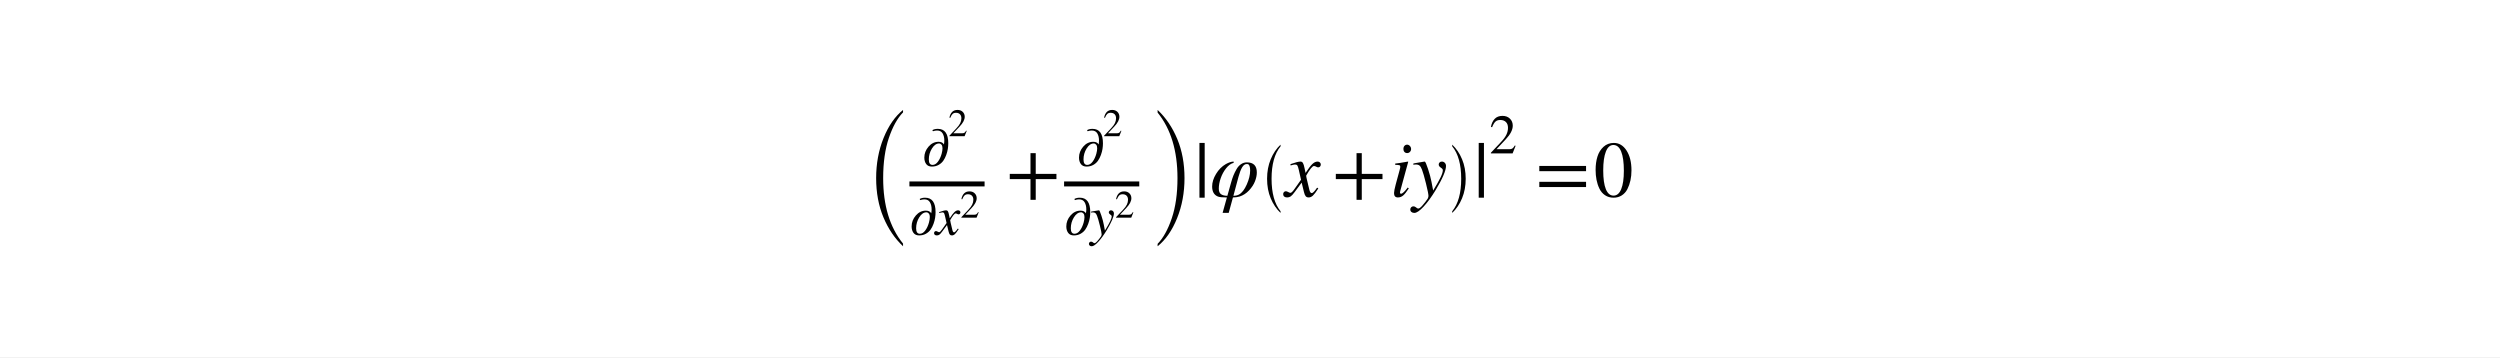
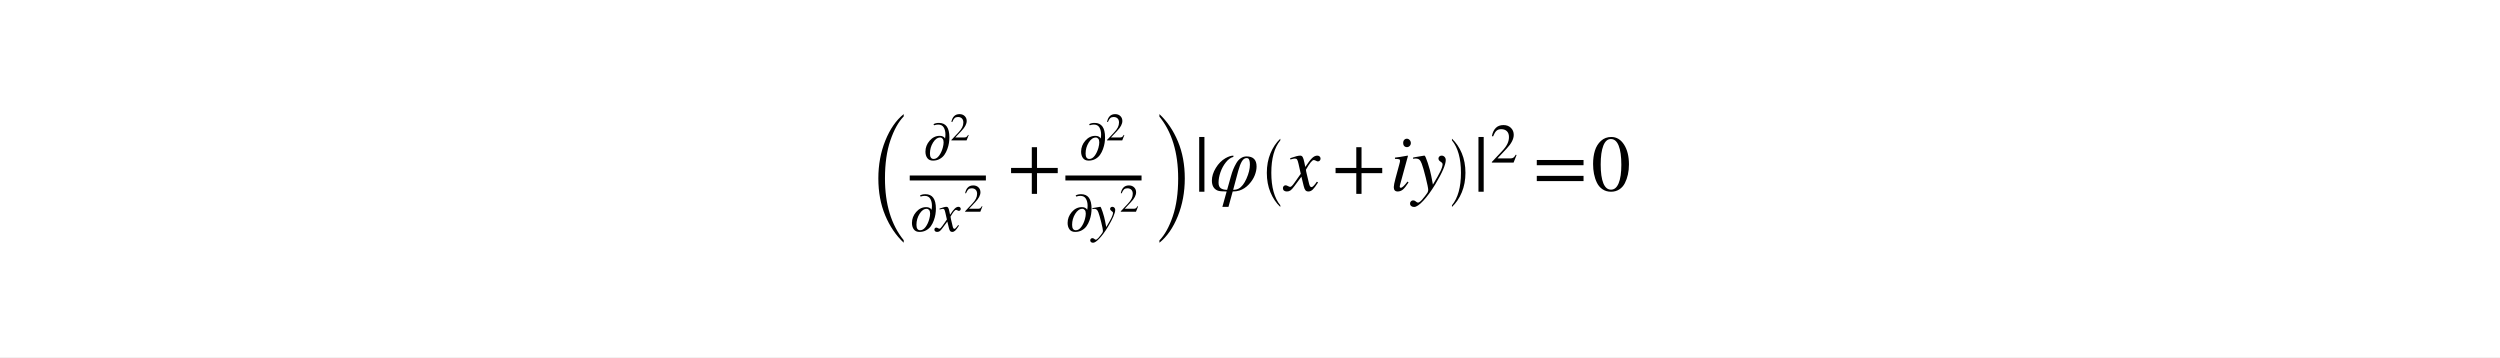
<svg xmlns="http://www.w3.org/2000/svg" xmlns:xlink="http://www.w3.org/1999/xlink" height="54pt" version="1.1" viewBox="0 0 378 54" width="378pt">
  <defs>
    <style type="text/css">
- *{stroke-linecap:butt;stroke-linejoin:round;}
+ *{stroke-linecap:butt;stroke-linejoin:round;stroke-miterlimit:100000;}
  </style>
  </defs>
  <g id="figure_1">
    <g id="patch_1">
-       <path d=" M0 54 L378 54 L378 0 L0 0 z " style="fill:#ffffff;" />
+       <path d="M 0 54  L 378 54  L 378 0  L 0 0  z " style="fill:#ffffff;" />
    </g>
    <g id="text_1">
      <defs>
-         <path d=" M19.5 62.5 L18.5 64.5 Q22.297 66.797 28.297 66.797 Q47.094 66.797 47.094 40.797 Q47.094 35.906 46.297 30.703 Q45.5 25.5 43.391 19.703 Q41.297 13.906 38.094 9.344 Q34.906 4.797 29.594 1.844 Q24.297 -1.094 17.594 -1.094 Q10.703 -1.094 7.344 3.5 Q4 8.094 4 15.094 Q4 26 11.547 34.75 Q19.094 43.5 29.703 43.5 Q36.594 43.5 39.297 38.703 Q40 42.594 40 45.703 Q40 53.406 36.953 58.594 Q33.906 63.797 26.906 63.797 Q23.594 63.797 19.5 62.5 M36.703 31.906 Q36.703 36.297 34.844 38.391 Q33 40.5 30.594 40.5 Q23.297 40.5 17.688 31.453 Q12.094 22.406 12.094 11.703 Q12.094 1.906 18.797 1.906 Q24.203 1.906 28.547 7.797 Q32.906 13.703 35.203 22.094 Q36.703 27.594 36.703 31.906" id="STIXGeneral-Regular-2202" />
-         <path d=" M8.594 103.594 L8.594 106.594 Q19.797 96 26.344 80.344 Q32.906 64.703 32.906 45.094 Q32.906 25.797 26.344 9.938 Q19.797 -5.906 8.594 -16.406 L8.594 -13.406 Q24.797 6.406 24.797 45.094 Q24.797 83.797 8.594 103.594" id="STIXSizeOneSym-Regular-29" />
-         <path d=" M38.203 -13.406 L38.203 -16.406 Q27 -5.797 20.453 9.844 Q13.906 25.5 13.906 45.094 Q13.906 64.406 20.453 80.25 Q27 96.094 38.203 106.594 L38.203 103.594 Q22 83.797 22 45.094 Q22 6.406 38.203 -13.406" id="STIXSizeOneSym-Regular-28" />
-         <path d=" M63.703 32 L4.797 32 L4.797 38.594 L63.703 38.594 z  M63.703 12 L4.797 12 L4.797 18.594 L63.703 18.594 z " id="STIXGeneral-Regular-3d" />
-         <path d=" M63.594 22 L37.5 22 L37.5 -4.094 L30.906 -4.094 L30.906 22 L4.797 22 L4.797 28.594 L30.906 28.594 L30.906 54.703 L37.5 54.703 L37.5 28.594 L63.594 28.594 z " id="STIXGeneral-Regular-2b" />
-         <path d=" M21.906 1 L26.594 17.703 Q28 22.797 29.594 26.75 Q31.203 30.703 33.547 34.703 Q35.906 38.703 39.203 40.891 Q42.5 43.094 46.406 43.094 Q59 43.094 59 30.406 Q59 25.094 56.641 19.141 Q54.297 13.203 49.188 7.75 Q44.094 2.297 37.406 0.094 Q33.5 -1.094 28.906 -1.094 L23.594 -20.5 L15.906 -20.5 L21.297 -1.094 Q13 -1.094 10.094 0 Q2.703 2.906 2.703 12.703 Q2.703 20.406 7.641 28.547 Q12.594 36.703 19.906 40.906 Q25.594 44.094 29.797 44.094 L29.797 42.5 Q24.703 41.203 20.297 35.641 Q15.906 30.094 13.5 23.141 Q11.094 16.203 11.094 10 Q11.094 5 13.891 3 Q16.703 1 21.906 1 M35.906 24.906 L29.5 1 Q33.594 1 36.406 2.5 Q42 5.5 46.297 15.141 Q50.594 24.797 50.594 32.797 Q50.594 36.406 49.891 38.297 Q49.203 40.203 48.391 40.594 Q47.594 41 46.297 41 Q43 41 40.547 36.953 Q38.094 32.906 35.906 24.906" id="STIXGeneral-Italic-3c6" />
-         <path d=" M13.297 -1.406 L6.703 -1.406 L6.703 67.594 L13.297 67.594 z " id="STIXGeneral-Regular-7c" />
-         <path d=" M24.297 35.5 L25.5 29.797 Q30.797 37.906 34.047 41 Q37.297 44.094 40.594 44.094 Q42.406 44.094 43.547 43.047 Q44.703 42 44.703 40.391 Q44.703 38.797 43.75 37.797 Q42.797 36.797 41.297 36.797 Q40.406 36.797 38.906 37.641 Q37.406 38.5 36.094 38.5 Q33.203 38.5 26.297 26.406 Q26.297 25.094 27.094 21.906 L30.297 8.5 Q31.297 4.406 33.297 4.406 Q34.906 4.406 38 8.406 Q38.297 8.797 38.688 9.344 Q39.094 9.906 39.391 10.344 Q39.703 10.797 40.094 11.203 L41.594 10.297 Q37.297 3.594 34.797 1.25 Q32.297 -1.094 29.406 -1.094 Q27 -1.094 25.703 0.406 Q24.406 1.906 23.5 5.703 L20.594 17.594 L11.797 5.703 Q8.703 1.5 6.75 0.203 Q4.797 -1.094 2.297 -1.094 Q0 -1.094 -1.344 0 Q-2.703 1.094 -2.703 3.094 Q-2.703 4.594 -1.75 5.641 Q-0.797 6.703 0.703 6.703 Q1.906 6.703 3.906 5.594 Q5.406 4.703 6.5 4.703 Q8.203 4.703 11.594 9.594 L19.797 21.203 L17 33.594 Q16 38 15.141 39.203 Q14.297 40.406 12.406 40.406 Q11.203 40.406 8.5 39.703 L6.703 39.203 L6.406 40.797 L7.5 41.203 Q15.5 44.094 19.203 44.094 Q21.094 44.094 22.188 42.297 Q23.297 40.5 24.297 35.5" id="STIXGeneral-Italic-78" />
-         <path d=" M24.297 18.594 L26.406 7.594 Q33.094 18.594 35.844 24.344 Q38.594 30.094 38.594 33.297 Q38.594 34.906 36 36.5 Q33.406 38.203 33.406 40.406 Q33.406 42 34.547 43.047 Q35.703 44.094 37.406 44.094 Q39.594 44.094 41.094 42.5 Q42.594 40.906 42.594 38.594 Q42.594 29.906 29.5 8.094 Q21.703 -4.797 14.344 -12.688 Q7 -20.594 2.703 -20.594 Q0.406 -20.594 -1 -19.391 Q-2.406 -18.203 -2.406 -16.297 Q-2.406 -14.594 -1.25 -13.438 Q-0.094 -12.297 1.5 -12.297 Q3.406 -12.297 4.906 -13.688 Q6.406 -15.094 7.594 -15.094 Q9.406 -15.094 12.406 -11.797 Q13.703 -10.5 16.25 -7.141 Q18.797 -3.797 19.5 -2.703 Q20.5 -0.703 20.5 0.797 Q20.5 3.797 17.391 16.344 Q14.297 28.906 12.297 34 Q10.906 37.703 9.25 39.047 Q7.594 40.406 4.594 40.406 Q3 40.406 1.5 40 L1.5 41.703 Q3.703 42.094 4.703 42.297 Q8.797 43.094 15.406 44.094 L15.797 44.094 Q16.906 44.094 19.953 34.797 Q23 25.5 24.297 18.594" id="STIXGeneral-Italic-79" />
-         <path d=" M11.406 153 L11.406 156.594 Q28.203 140.797 38 117.297 Q47.797 93.797 47.797 64.297 Q47.797 34.906 37.75 10.047 Q27.703 -14.797 11.406 -27.906 L11.406 -24.594 Q22.797 -12.906 30.547 9.891 Q38.297 32.703 38.297 64.297 Q38.297 119.906 11.406 153" id="STIXSizeTwoSym-Regular-29" />
-         <path d=" M50.297 -24.297 L50.297 -27.906 Q33.5 -12.094 23.703 11.406 Q13.906 34.906 13.906 64.297 Q13.906 93.797 23.953 118.641 Q34 143.5 50.297 156.594 L50.297 153.297 Q38.906 141.594 31.156 118.844 Q23.406 96.094 23.406 64.297 Q23.406 8.797 50.297 -24.297" id="STIXSizeTwoSym-Regular-28" />
-         <path d=" M26.406 59.906 Q26.406 57.797 24.953 56.297 Q23.5 54.797 21.5 54.797 Q19.297 54.797 18 56.25 Q16.703 57.703 16.703 60.094 Q16.703 62.406 18.047 63.906 Q19.406 65.406 21.406 65.406 Q23.406 65.406 24.906 63.75 Q26.406 62.094 26.406 59.906 M22.203 11.406 L23.5 10.297 Q19.297 3.797 16.391 1.344 Q13.5 -1.094 9.797 -1.094 Q4.906 -1.094 4.906 4.406 Q4.906 7.297 7.094 15.5 L11.906 33.203 Q12.797 36.406 12.797 37.594 Q12.797 39.094 11.641 39.5 Q10.5 39.906 6.406 40 L6.406 41.594 Q11 42 22.406 44.094 L22.797 43.797 L13.406 9.5 Q12.406 6.094 12.406 5.094 Q12.406 3.594 13.797 3.594 Q16.297 3.594 22.203 11.406" id="STIXGeneral-Italic-69" />
-         <path d=" M47.594 33 Q47.594 26.297 46.297 20.344 Q45 14.406 42.453 9.406 Q39.906 4.406 35.406 1.5 Q30.906 -1.406 25 -1.406 Q18.906 -1.406 14.297 1.688 Q9.703 4.797 7.203 10 Q4.703 15.203 3.547 21.094 Q2.406 27 2.406 33.594 Q2.406 42.906 4.703 50.344 Q7 57.797 12.344 62.688 Q17.703 67.594 25.406 67.594 Q35.203 67.594 41.391 58 Q47.594 48.406 47.594 33 M38 32.5 Q38 48.297 34.641 56.641 Q31.297 65 24.797 65 Q18.594 65 15.297 56.594 Q12 48.203 12 32.906 Q12 17.5 15.297 9.344 Q18.594 1.203 25 1.203 Q31.297 1.203 34.641 9.344 Q38 17.5 38 32.5" id="STIXGeneral-Regular-30" />
-         <path d=" M47.406 13.703 L42 0 L2.906 0 L2.906 1.203 L20.703 20.094 Q27.703 27.406 30.703 33.5 Q33.703 39.594 33.703 46.094 Q33.703 52.797 30 56.5 Q26.297 60.203 19.797 60.203 Q14.406 60.203 11.25 57.391 Q8.094 54.594 5.094 47.203 L3 47.703 Q4.703 57 9.844 62.297 Q15 67.594 23.797 67.594 Q32.094 67.594 37.188 62.594 Q42.297 57.594 42.297 50 Q42.297 38.703 29.5 25.203 L13 7.594 L36.406 7.594 Q39.703 7.594 41.641 8.891 Q43.594 10.203 46 14.297 z " id="STIXGeneral-Regular-32" />
+         <path d="M 47.406 13.703  L 42 0  L 2.906 0  L 2.906 1.203  L 20.703 20.094  Q 27.703 27.406 30.703 33.5  Q 33.703 39.594 33.703 46.094  Q 33.703 52.797 30 56.5  Q 26.297 60.203 19.797 60.203  Q 14.406 60.203 11.25 57.391  Q 8.094 54.594 5.094 47.203  L 3 47.703  Q 4.703 57 9.844 62.297  Q 15 67.594 23.797 67.594  Q 32.094 67.594 37.188 62.594  Q 42.297 57.594 42.297 50  Q 42.297 38.703 29.5 25.203  L 13 7.594  L 36.406 7.594  Q 39.703 7.594 41.641 8.891  Q 43.594 10.203 46 14.297  z " id="STIXGeneral-Regular-32" />
+         <path d="M 8.594 103.594  L 8.594 106.594  Q 19.797 96 26.344 80.344  Q 32.906 64.703 32.906 45.094  Q 32.906 25.797 26.344 9.938  Q 19.797 -5.906 8.594 -16.406  L 8.594 -13.406  Q 24.797 6.406 24.797 45.094  Q 24.797 83.797 8.594 103.594  " id="STIXSizeOneSym-Regular-29" />
+         <path d="M 24.297 18.594  L 26.406 7.594  Q 33.094 18.594 35.844 24.344  Q 38.594 30.094 38.594 33.297  Q 38.594 34.906 36 36.5  Q 33.406 38.203 33.406 40.406  Q 33.406 42 34.547 43.047  Q 35.703 44.094 37.406 44.094  Q 39.594 44.094 41.094 42.5  Q 42.594 40.906 42.594 38.594  Q 42.594 29.906 29.5 8.094  Q 21.703 -4.797 14.344 -12.688  Q 7 -20.594 2.703 -20.594  Q 0.406 -20.594 -1 -19.391  Q -2.406 -18.203 -2.406 -16.297  Q -2.406 -14.594 -1.25 -13.438  Q -0.094 -12.297 1.5 -12.297  Q 3.406 -12.297 4.906 -13.688  Q 6.406 -15.094 7.594 -15.094  Q 9.406 -15.094 12.406 -11.797  Q 13.703 -10.5 16.25 -7.141  Q 18.797 -3.797 19.5 -2.703  Q 20.5 -0.703 20.5 0.797  Q 20.5 3.797 17.391 16.344  Q 14.297 28.906 12.297 34  Q 10.906 37.703 9.25 39.047  Q 7.594 40.406 4.594 40.406  Q 3 40.406 1.5 40  L 1.5 41.703  Q 3.703 42.094 4.703 42.297  Q 8.797 43.094 15.406 44.094  L 15.797 44.094  Q 16.906 44.094 19.953 34.797  Q 23 25.5 24.297 18.594  " id="STIXGeneral-Italic-79" />
+         <path d="M 21.906 1  L 26.594 17.703  Q 28 22.797 29.594 26.75  Q 31.203 30.703 33.547 34.703  Q 35.906 38.703 39.203 40.891  Q 42.5 43.094 46.406 43.094  Q 59 43.094 59 30.406  Q 59 25.094 56.641 19.141  Q 54.297 13.203 49.188 7.75  Q 44.094 2.297 37.406 0.094  Q 33.5 -1.094 28.906 -1.094  L 23.594 -20.5  L 15.906 -20.5  L 21.297 -1.094  Q 13 -1.094 10.094 0  Q 2.703 2.906 2.703 12.703  Q 2.703 20.406 7.641 28.547  Q 12.594 36.703 19.906 40.906  Q 25.594 44.094 29.797 44.094  L 29.797 42.5  Q 24.703 41.203 20.297 35.641  Q 15.906 30.094 13.5 23.141  Q 11.094 16.203 11.094 10  Q 11.094 5 13.891 3  Q 16.703 1 21.906 1  M 35.906 24.906  L 29.5 1  Q 33.594 1 36.406 2.5  Q 42 5.5 46.297 15.141  Q 50.594 24.797 50.594 32.797  Q 50.594 36.406 49.891 38.297  Q 49.203 40.203 48.391 40.594  Q 47.594 41 46.297 41  Q 43 41 40.547 36.953  Q 38.094 32.906 35.906 24.906  " id="STIXGeneral-Italic-3c6" />
+         <path d="M 63.703 32  L 4.797 32  L 4.797 38.594  L 63.703 38.594  z M 63.703 12  L 4.797 12  L 4.797 18.594  L 63.703 18.594  z " id="STIXGeneral-Regular-3d" />
+         <path d="M 24.297 35.5  L 25.5 29.797  Q 30.797 37.906 34.047 41  Q 37.297 44.094 40.594 44.094  Q 42.406 44.094 43.547 43.047  Q 44.703 42 44.703 40.391  Q 44.703 38.797 43.75 37.797  Q 42.797 36.797 41.297 36.797  Q 40.406 36.797 38.906 37.641  Q 37.406 38.5 36.094 38.5  Q 33.203 38.5 26.297 26.406  Q 26.297 25.094 27.094 21.906  L 30.297 8.5  Q 31.297 4.406 33.297 4.406  Q 34.906 4.406 38 8.406  Q 38.297 8.797 38.688 9.344  Q 39.094 9.906 39.391 10.344  Q 39.703 10.797 40.094 11.203  L 41.594 10.297  Q 37.297 3.594 34.797 1.25  Q 32.297 -1.094 29.406 -1.094  Q 27 -1.094 25.703 0.406  Q 24.406 1.906 23.5 5.703  L 20.594 17.594  L 11.797 5.703  Q 8.703 1.5 6.75 0.203  Q 4.797 -1.094 2.297 -1.094  Q 0 -1.094 -1.344 0  Q -2.703 1.094 -2.703 3.094  Q -2.703 4.594 -1.75 5.641  Q -0.797 6.703 0.703 6.703  Q 1.906 6.703 3.906 5.594  Q 5.406 4.703 6.5 4.703  Q 8.203 4.703 11.594 9.594  L 19.797 21.203  L 17 33.594  Q 16 38 15.141 39.203  Q 14.297 40.406 12.406 40.406  Q 11.203 40.406 8.5 39.703  L 6.703 39.203  L 6.406 40.797  L 7.5 41.203  Q 15.5 44.094 19.203 44.094  Q 21.094 44.094 22.188 42.297  Q 23.297 40.5 24.297 35.5  " id="STIXGeneral-Italic-78" />
+         <path d="M 47.594 33  Q 47.594 26.297 46.297 20.344  Q 45 14.406 42.453 9.406  Q 39.906 4.406 35.406 1.5  Q 30.906 -1.406 25 -1.406  Q 18.906 -1.406 14.297 1.688  Q 9.703 4.797 7.203 10  Q 4.703 15.203 3.547 21.094  Q 2.406 27 2.406 33.594  Q 2.406 42.906 4.703 50.344  Q 7 57.797 12.344 62.688  Q 17.703 67.594 25.406 67.594  Q 35.203 67.594 41.391 58  Q 47.594 48.406 47.594 33  M 38 32.5  Q 38 48.297 34.641 56.641  Q 31.297 65 24.797 65  Q 18.594 65 15.297 56.594  Q 12 48.203 12 32.906  Q 12 17.5 15.297 9.344  Q 18.594 1.203 25 1.203  Q 31.297 1.203 34.641 9.344  Q 38 17.5 38 32.5  " id="STIXGeneral-Regular-30" />
+         <path d="M 38.203 -13.406  L 38.203 -16.406  Q 27 -5.797 20.453 9.844  Q 13.906 25.5 13.906 45.094  Q 13.906 64.406 20.453 80.25  Q 27 96.094 38.203 106.594  L 38.203 103.594  Q 22 83.797 22 45.094  Q 22 6.406 38.203 -13.406  " id="STIXSizeOneSym-Regular-28" />
+         <path d="M 11.406 153  L 11.406 156.594  Q 28.203 140.797 38 117.297  Q 47.797 93.797 47.797 64.297  Q 47.797 34.906 37.75 10.047  Q 27.703 -14.797 11.406 -27.906  L 11.406 -24.594  Q 22.797 -12.906 30.547 9.891  Q 38.297 32.703 38.297 64.297  Q 38.297 119.906 11.406 153  " id="STIXSizeTwoSym-Regular-29" />
+         <path d="M 26.406 59.906  Q 26.406 57.797 24.953 56.297  Q 23.5 54.797 21.5 54.797  Q 19.297 54.797 18 56.25  Q 16.703 57.703 16.703 60.094  Q 16.703 62.406 18.047 63.906  Q 19.406 65.406 21.406 65.406  Q 23.406 65.406 24.906 63.75  Q 26.406 62.094 26.406 59.906  M 22.203 11.406  L 23.5 10.297  Q 19.297 3.797 16.391 1.344  Q 13.5 -1.094 9.797 -1.094  Q 4.906 -1.094 4.906 4.406  Q 4.906 7.297 7.094 15.5  L 11.906 33.203  Q 12.797 36.406 12.797 37.594  Q 12.797 39.094 11.641 39.5  Q 10.5 39.906 6.406 40  L 6.406 41.594  Q 11 42 22.406 44.094  L 22.797 43.797  L 13.406 9.5  Q 12.406 6.094 12.406 5.094  Q 12.406 3.594 13.797 3.594  Q 16.297 3.594 22.203 11.406  " id="STIXGeneral-Italic-69" />
+         <path d="M 50.297 -24.297  L 50.297 -27.906  Q 33.5 -12.094 23.703 11.406  Q 13.906 34.906 13.906 64.297  Q 13.906 93.797 23.953 118.641  Q 34 143.5 50.297 156.594  L 50.297 153.297  Q 38.906 141.594 31.156 118.844  Q 23.406 96.094 23.406 64.297  Q 23.406 8.797 50.297 -24.297  " id="STIXSizeTwoSym-Regular-28" />
+         <path d="M 19.5 62.5  L 18.5 64.5  Q 22.297 66.797 28.297 66.797  Q 47.094 66.797 47.094 40.797  Q 47.094 35.906 46.297 30.703  Q 45.5 25.5 43.391 19.703  Q 41.297 13.906 38.094 9.344  Q 34.906 4.797 29.594 1.844  Q 24.297 -1.094 17.594 -1.094  Q 10.703 -1.094 7.344 3.5  Q 4 8.094 4 15.094  Q 4 26 11.547 34.75  Q 19.094 43.5 29.703 43.5  Q 36.594 43.5 39.297 38.703  Q 40 42.594 40 45.703  Q 40 53.406 36.953 58.594  Q 33.906 63.797 26.906 63.797  Q 23.594 63.797 19.5 62.5  M 36.703 31.906  Q 36.703 36.297 34.844 38.391  Q 33 40.5 30.594 40.5  Q 23.297 40.5 17.688 31.453  Q 12.094 22.406 12.094 11.703  Q 12.094 1.906 18.797 1.906  Q 24.203 1.906 28.547 7.797  Q 32.906 13.703 35.203 22.094  Q 36.703 27.594 36.703 31.906  " id="STIXGeneral-Regular-2202" />
+         <path d="M 63.594 22  L 37.5 22  L 37.5 -4.094  L 30.906 -4.094  L 30.906 22  L 4.797 22  L 4.797 28.594  L 30.906 28.594  L 30.906 54.703  L 37.5 54.703  L 37.5 28.594  L 63.594 28.594  z " id="STIXGeneral-Regular-2b" />
+         <path d="M 13.297 -1.406  L 6.703 -1.406  L 6.703 67.594  L 13.297 67.594  z " id="STIXGeneral-Regular-7c" />
      </defs>
-       <g transform="translate(130.92 29.82)scale(0.12 -0.12)">
-         <use transform="translate(0.0 -35.82406)scale(0.9310417)" xlink:href="#STIXSizeTwoSym-Regular-28" />
-         <use transform="translate(70.85062 39.38094)scale(0.7)" xlink:href="#STIXGeneral-Regular-2202" />
-         <use transform="translate(103.8206 76.87906)scale(0.49)" xlink:href="#STIXGeneral-Regular-32" />
-         <use transform="translate(54.85062 -47.36156)scale(0.7)" xlink:href="#STIXGeneral-Regular-2202" />
-         <use transform="translate(87.82061 -47.36156)scale(0.7)" xlink:href="#STIXGeneral-Italic-78" />
-         <use transform="translate(118.9006 -25.75562)scale(0.49)" xlink:href="#STIXGeneral-Regular-32" />
-         <use transform="translate(176.5137 0.8184375)" xlink:href="#STIXGeneral-Regular-2b" />
-         <use transform="translate(265.7506 39.38094)scale(0.7)" xlink:href="#STIXGeneral-Regular-2202" />
-         <use transform="translate(298.7206 76.87906)scale(0.49)" xlink:href="#STIXGeneral-Regular-32" />
-         <use transform="translate(249.7506 -47.36156)scale(0.7)" xlink:href="#STIXGeneral-Regular-2202" />
-         <use transform="translate(282.7206 -47.36156)scale(0.7)" xlink:href="#STIXGeneral-Italic-79" />
-         <use transform="translate(313.8006 -25.75562)scale(0.49)" xlink:href="#STIXGeneral-Regular-32" />
-         <use transform="translate(356.9737 -35.82406)scale(0.9310417)" xlink:href="#STIXSizeTwoSym-Regular-29" />
-         <use transform="translate(413.5937 0.8184375)" xlink:href="#STIXGeneral-Regular-7c" />
-         <use transform="translate(433.5937 0.8184375)" xlink:href="#STIXGeneral-Italic-3c6" />
-         <use transform="translate(495.7937 -8.290938)scale(0.699187)" xlink:href="#STIXSizeOneSym-Regular-28" />
-         <use transform="translate(528.4952 0.8184375)" xlink:href="#STIXGeneral-Italic-78" />
-         <use transform="translate(587.3351 0.8184375)" xlink:href="#STIXGeneral-Regular-2b" />
-         <use transform="translate(660.572 0.8184375)" xlink:href="#STIXGeneral-Italic-69" />
-         <use transform="translate(688.372 0.8184375)" xlink:href="#STIXGeneral-Italic-79" />
-         <use transform="translate(732.772 -8.290938)scale(0.699187)" xlink:href="#STIXSizeOneSym-Regular-29" />
-         <use transform="translate(765.4735 0.8184375)" xlink:href="#STIXGeneral-Regular-7c" />
-         <use transform="translate(785.4735 55.18406)scale(0.7)" xlink:href="#STIXGeneral-Regular-32" />
-         <use transform="translate(843.7322 0.8184375)" xlink:href="#STIXGeneral-Regular-3d" />
-         <use transform="translate(917.0628 0.8184375)" xlink:href="#STIXGeneral-Regular-30" />
-         <path d=" M54.851 13.615 L54.851 19.865 L149.574 19.865 L149.574 13.615 L54.851 13.615 z " />
-         <path d=" M249.751 13.615 L249.751 19.865 L344.474 19.865 L344.474 13.615 L249.751 13.615 z " />
+       <g transform="translate(131.34 28.86)scale(0.12 -0.12)">
+         <use transform="translate(0.0 -40.8125)scale(0.8783638)" xlink:href="#STIXSizeTwoSym-Regular-28" />
+         <use transform="translate(68.75838 38.88531)scale(0.7)" xlink:href="#STIXGeneral-Regular-2202" />
+         <use transform="translate(102.8087 63.57781)scale(0.49)" xlink:href="#STIXGeneral-Regular-32" />
+         <use transform="translate(51.75838 -50.94375)scale(0.7)" xlink:href="#STIXGeneral-Regular-2202" />
+         <use transform="translate(84.72837 -50.94375)scale(0.7)" xlink:href="#STIXGeneral-Italic-78" />
+         <use transform="translate(120.1296 -26.25125)scale(0.49)" xlink:href="#STIXGeneral-Regular-32" />
+         <use transform="translate(174.6561 0.3228125)" xlink:href="#STIXGeneral-Regular-2b" />
+         <use transform="translate(264.893 38.88531)scale(0.7)" xlink:href="#STIXGeneral-Regular-2202" />
+         <use transform="translate(298.9433 63.57781)scale(0.49)" xlink:href="#STIXGeneral-Regular-32" />
+         <use transform="translate(247.893 -50.94375)scale(0.7)" xlink:href="#STIXGeneral-Regular-2202" />
+         <use transform="translate(280.863 -50.94375)scale(0.7)" xlink:href="#STIXGeneral-Italic-79" />
+         <use transform="translate(316.2642 -26.25125)scale(0.49)" xlink:href="#STIXGeneral-Regular-32" />
+         <use transform="translate(356.3507 -40.8125)scale(0.8783638)" xlink:href="#STIXSizeTwoSym-Regular-29" />
+         <use transform="translate(409.7787 0.3228125)" xlink:href="#STIXGeneral-Regular-7c" />
+         <use transform="translate(429.7787 0.3228125)" xlink:href="#STIXGeneral-Italic-3c6" />
+         <use transform="translate(491.9787 -8.786563)scale(0.699187)" xlink:href="#STIXSizeOneSym-Regular-28" />
+         <use transform="translate(524.6802 0.3228125)" xlink:href="#STIXGeneral-Italic-78" />
+         <use transform="translate(583.5202 0.3228125)" xlink:href="#STIXGeneral-Regular-2b" />
+         <use transform="translate(656.757 0.3228125)" xlink:href="#STIXGeneral-Italic-69" />
+         <use transform="translate(684.557 0.3228125)" xlink:href="#STIXGeneral-Italic-79" />
+         <use transform="translate(728.957 -8.786563)scale(0.699187)" xlink:href="#STIXSizeOneSym-Regular-29" />
+         <use transform="translate(761.6585 0.3228125)" xlink:href="#STIXGeneral-Regular-7c" />
+         <use transform="translate(783.2018 35.59781)scale(0.7)" xlink:href="#STIXGeneral-Regular-32" />
+         <use transform="translate(837.0511 0.3228125)" xlink:href="#STIXGeneral-Regular-3d" />
+         <use transform="translate(910.3818 0.3228125)" xlink:href="#STIXGeneral-Regular-30" />
+         <path d="M 51.758 13.12  L 51.758 19.37  L 147.716 19.37  L 147.716 13.12  L 51.758 13.12  z " />
+         <path d="M 247.893 13.12  L 247.893 19.37  L 343.851 19.37  L 343.851 13.12  L 247.893 13.12  z " />
      </g>
    </g>
  </g>
</svg>
